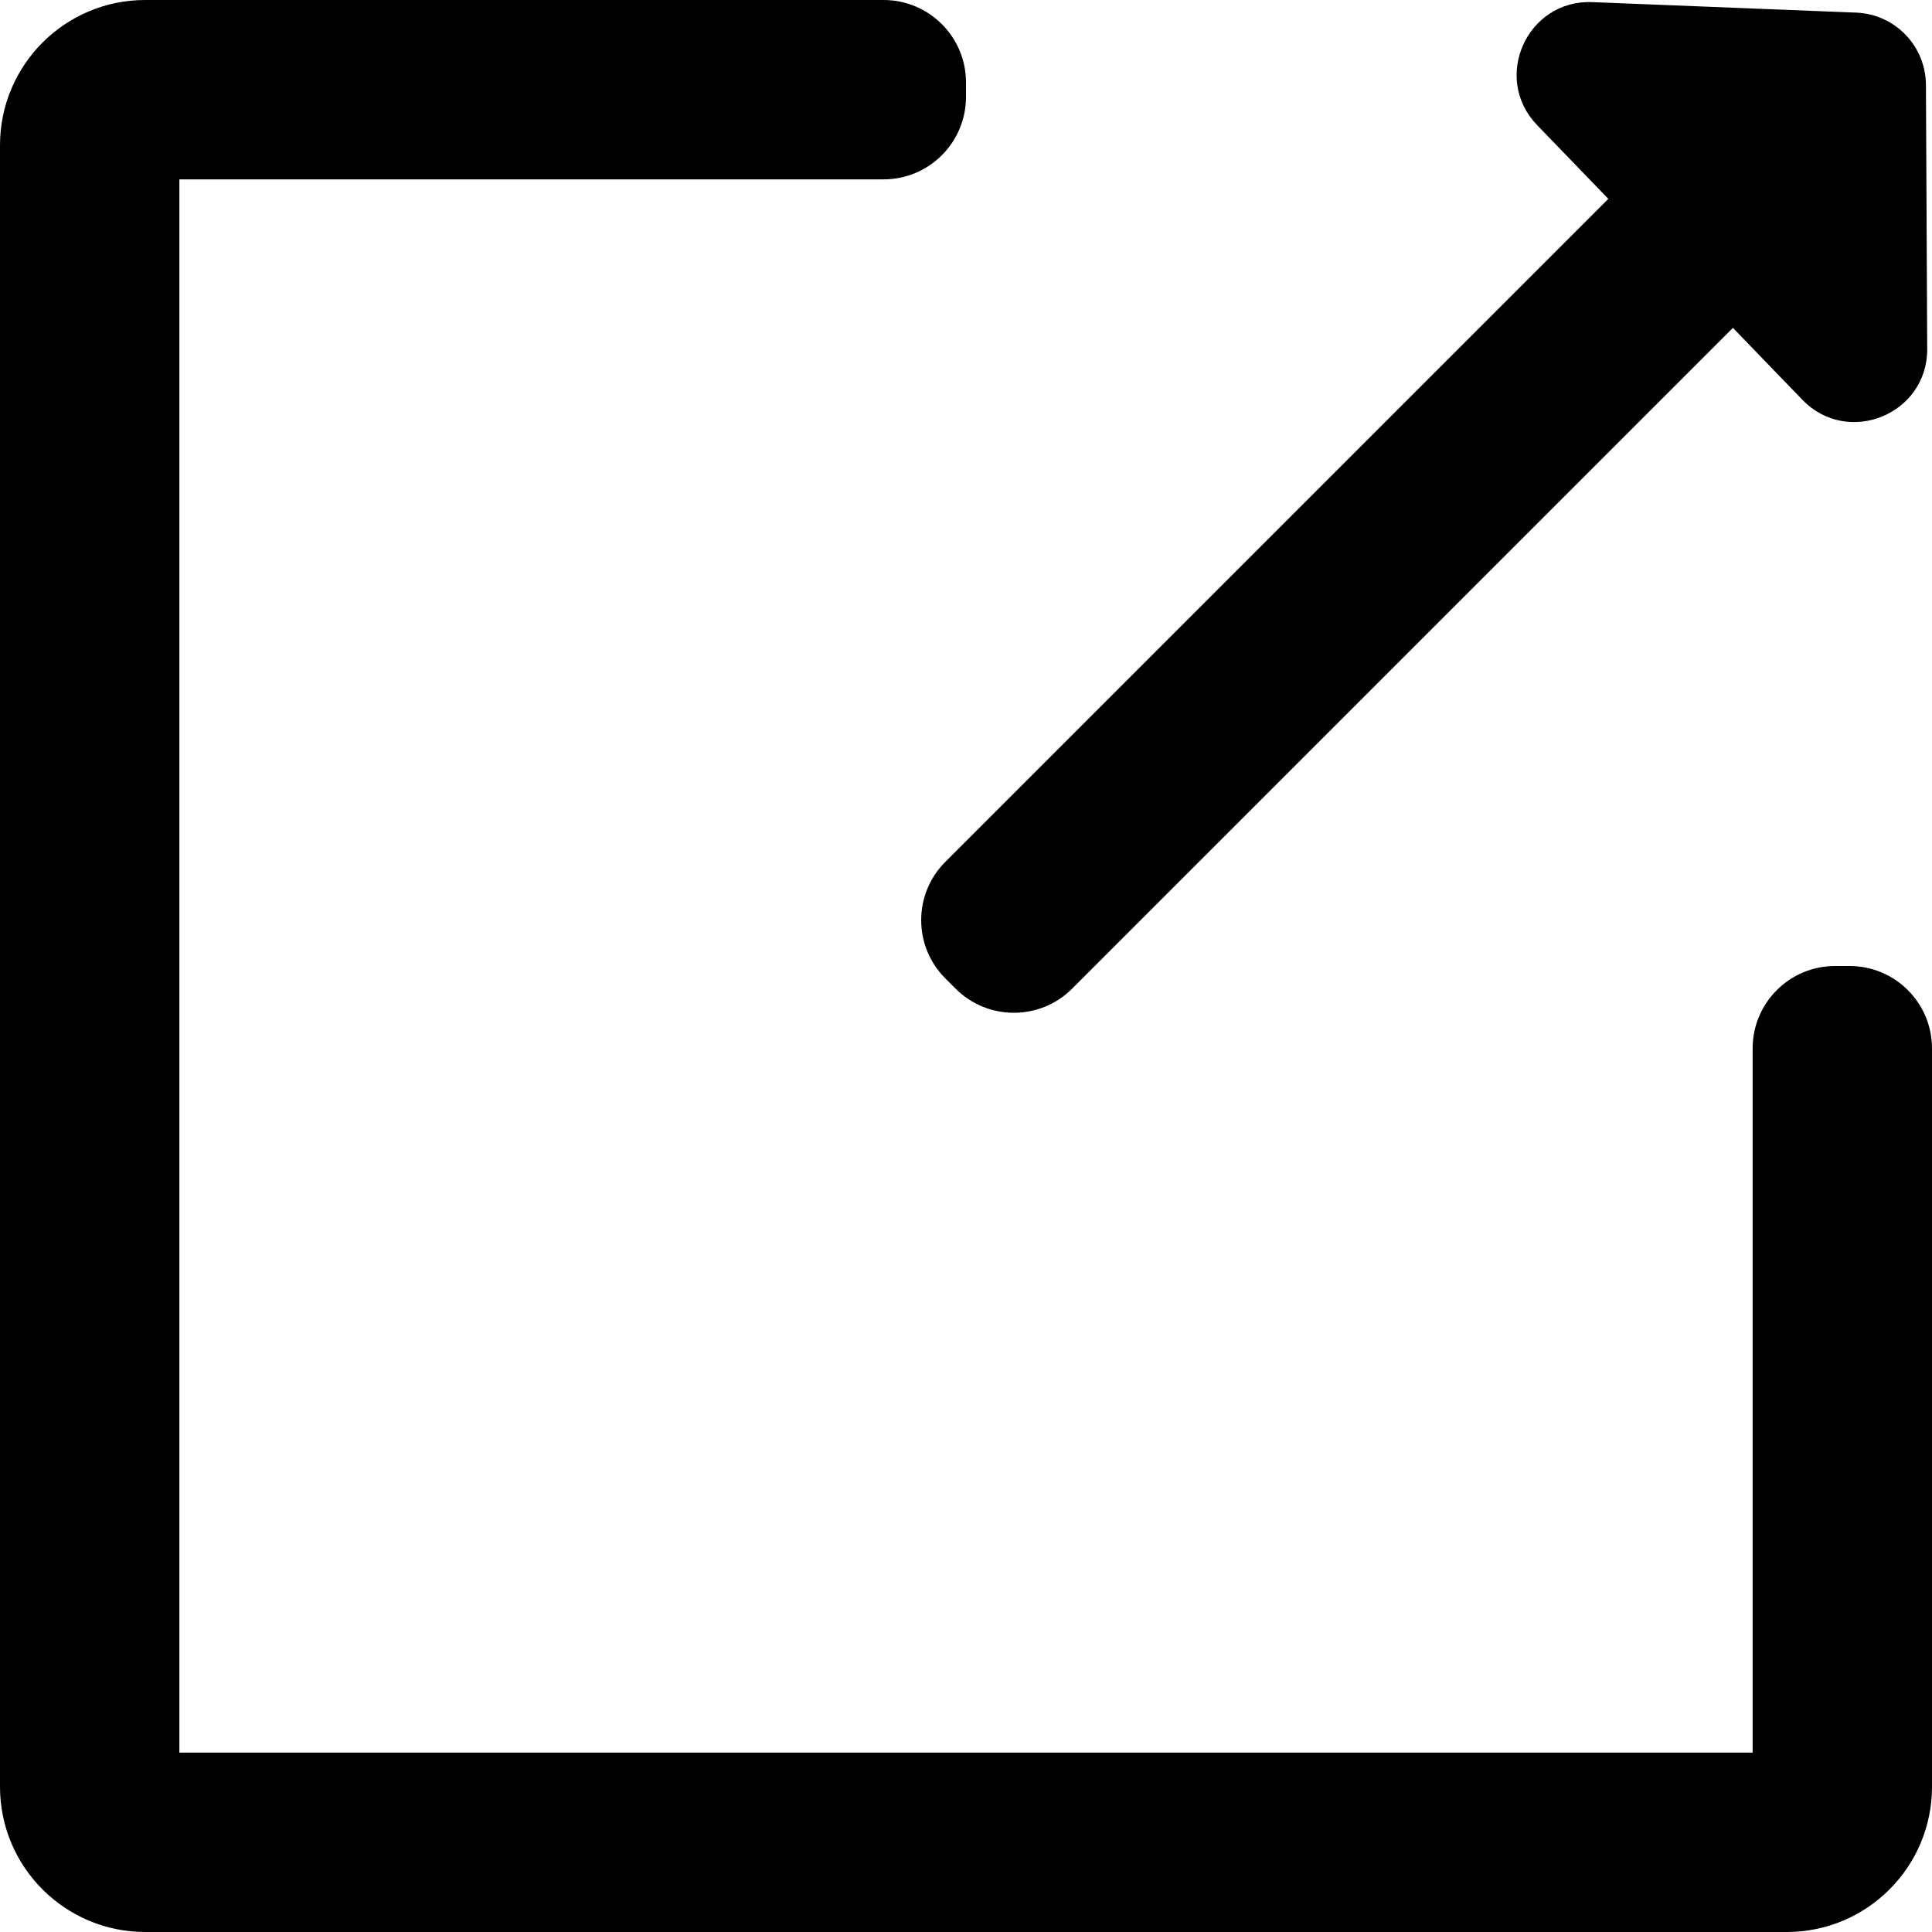
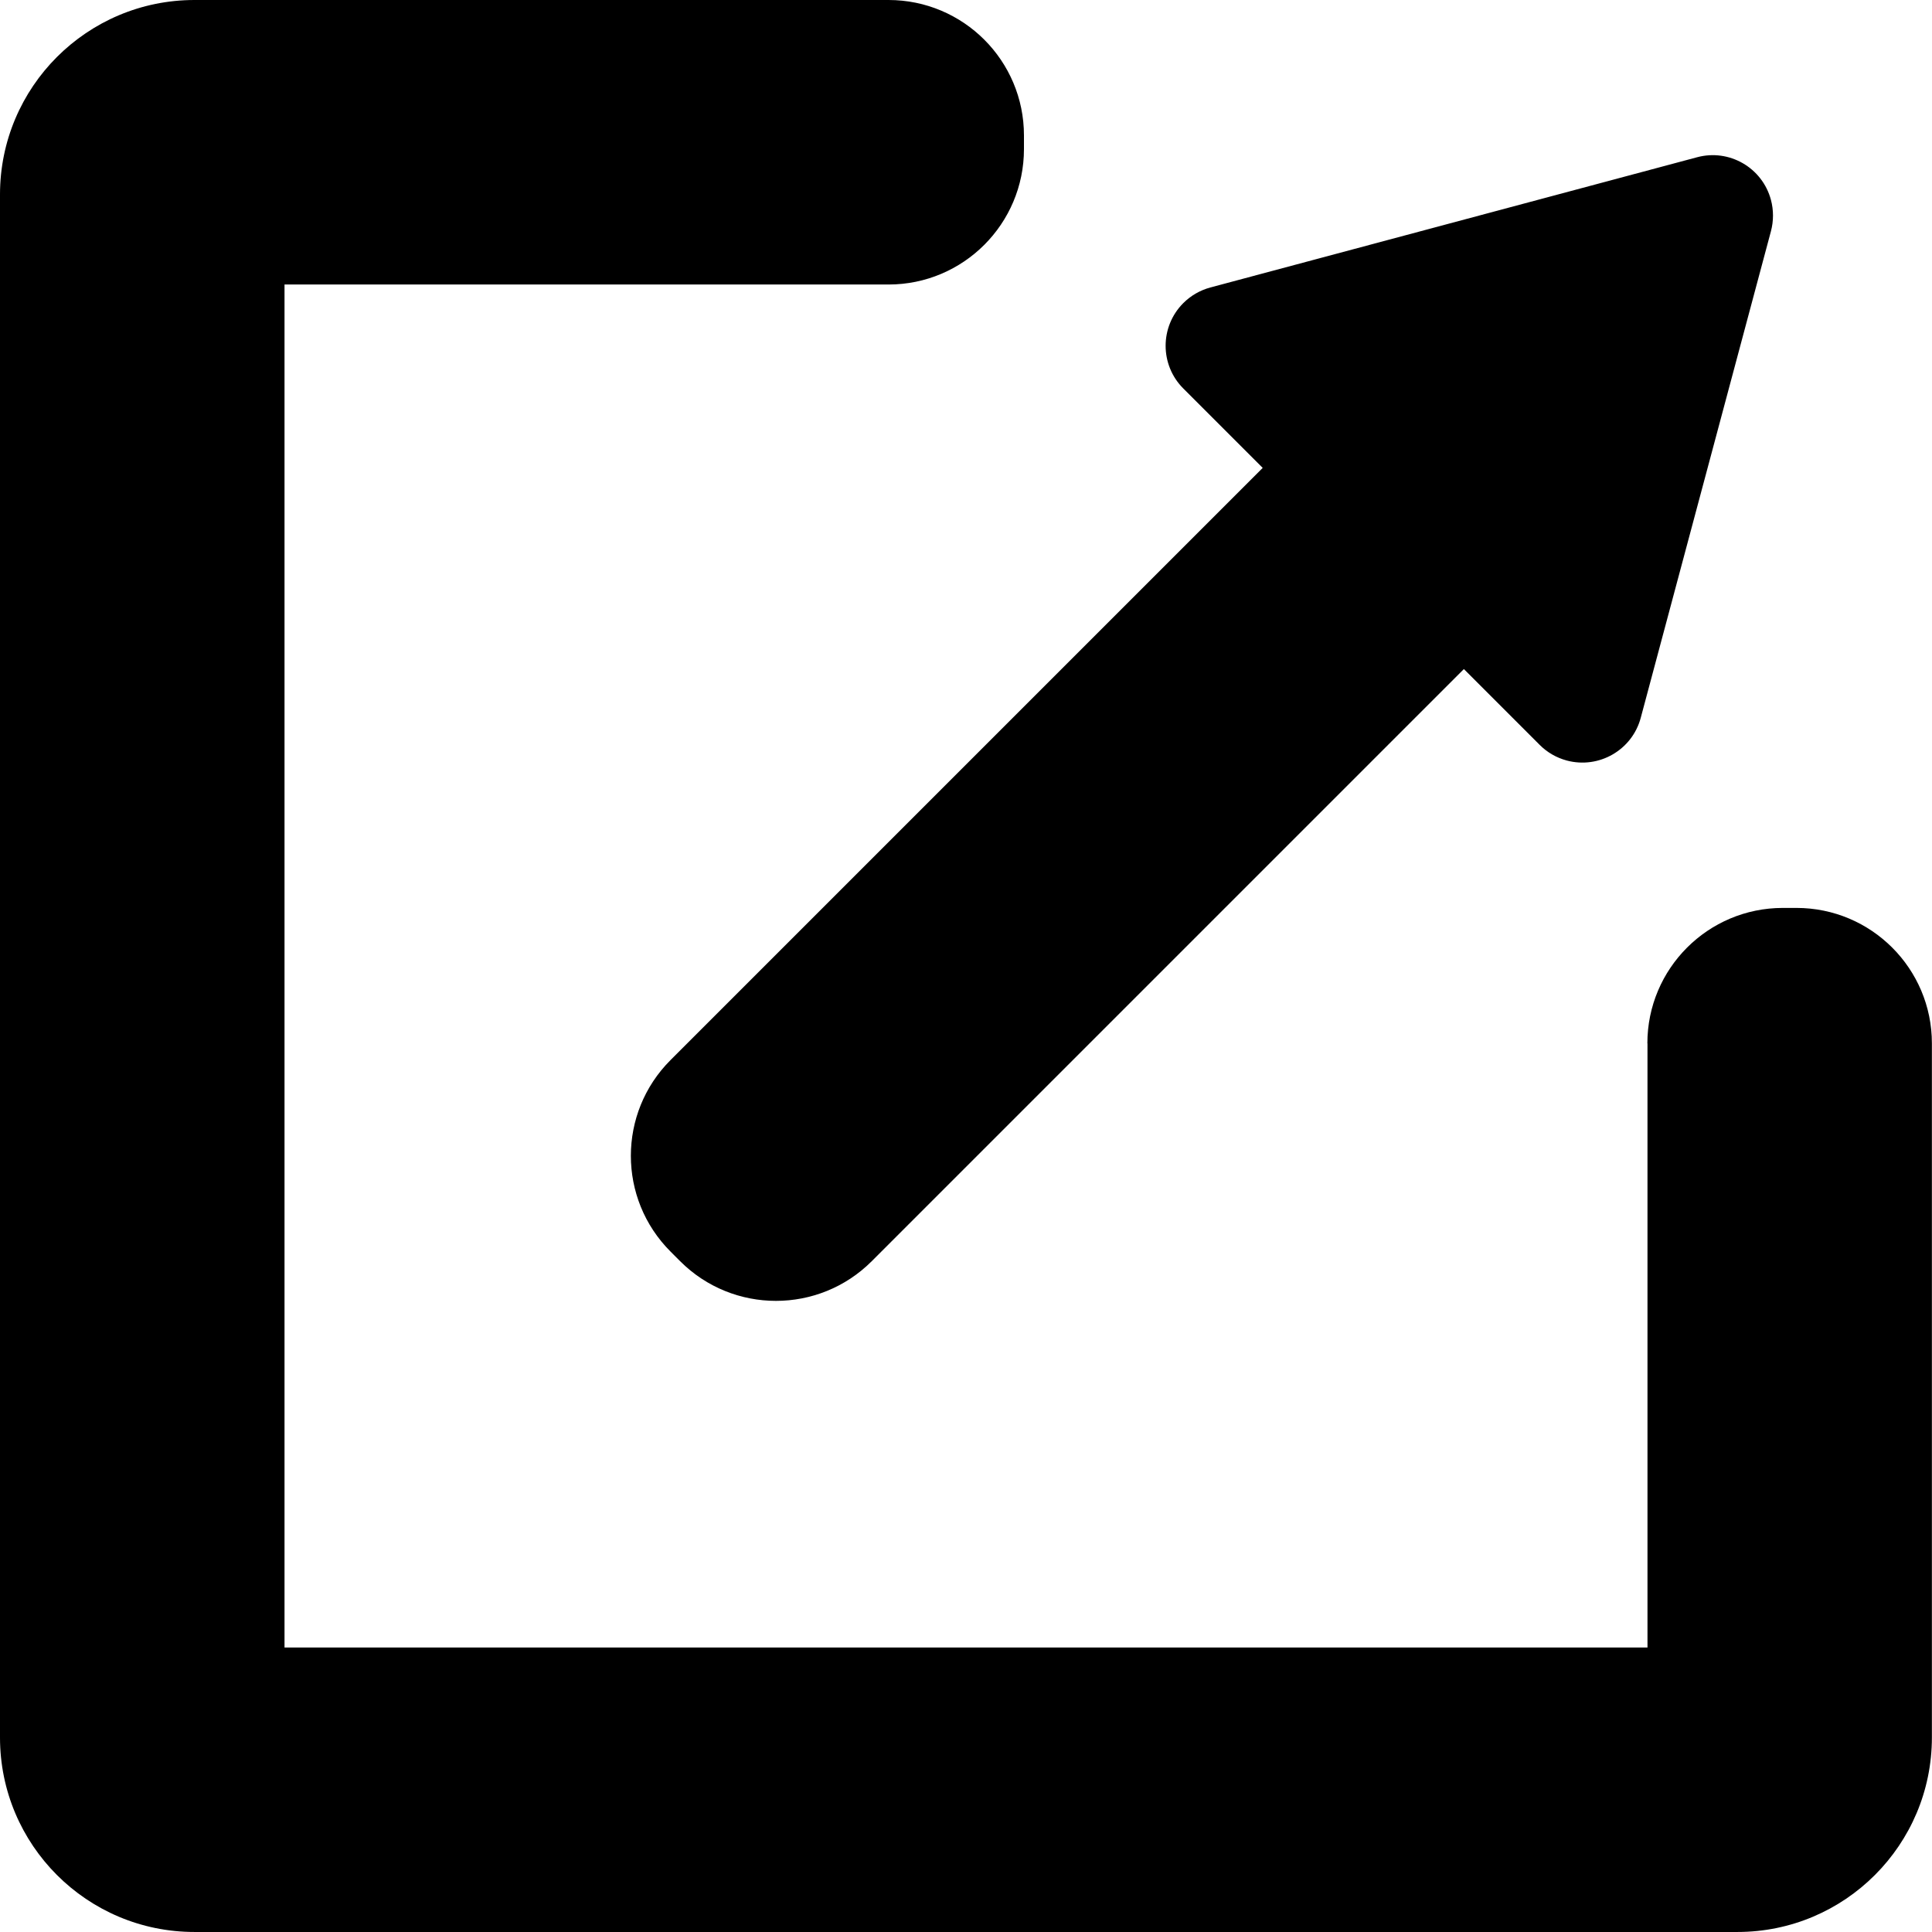
<svg xmlns="http://www.w3.org/2000/svg" viewBox="0 0 200 200">
-   <path d="M166.494 20.585L97.862 89.217C94.527 92.549 94.527 97.952 97.862 101.286L98.92 102.344C102.252 105.676 107.658 105.676 110.989 102.344L179.393 33.942 186.578 41.383C191.287 46.259 199.538 42.901 199.505 36.122L199.372 8.781C199.352 4.759 196.171 1.464 192.151 1.307L164.834 0.22C158.061-0.05 154.417 8.079 159.126 12.955L166.494 20.585ZM15.037 200C6.732 200 0 193.268 0 184.963L0 15.037C0 6.732 6.732-5.07927034e-15 15.037-5.07927034e-15L91.465-5.07927034e-15C96.179-5.07927034e-15 99.999 3.82 99.999 8.533L99.999 10.032C99.999 14.745 96.179 18.568 91.465 18.568L18.568 18.568 18.568 181.432 181.432 181.432 181.432 108.533C181.432 103.82 185.254 100 189.968 100L191.467 100C196.18 100 200 103.82 200 108.533L200 184.963C200 193.268 193.268 200 184.963 200L15.037 200Z" />
+   <path d="m130.727,48.448l-8.232,-8.232c-2.44,-2.44 -2.44,-6.398 0,-8.84c0.776,-0.775 1.743,-1.333 2.804,-1.617l50.38,-13.48c3.33,-0.9 6.76,1.08 7.65,4.42c0.28,1.06 0.28,2.17 0,3.23l-13.48,50.38c-0.89,3.33 -4.32,5.31 -7.658,4.42c-1.06,-0.286 -2.028,-0.84 -2.804,-1.62l-7.847,-7.848l-61.3,61.3c-5.474,5.474 -14.355,5.474 -19.83,0l-0.994,-0.996c-5.48,-5.477 -5.48,-14.356 0,-19.83l61.3,-61.3l0.011,0.013zm39.809,59.56c0,-7.74 6.28,-14.02 14.023,-14.02l1.41,0c7.743,0 14.02,6.28 14.02,14.02l0,71.85c0,11.12 -9.014,20.14 -20.135,20.14l-159.719,0c-11.12,0.002 -20.135,-9.01 -20.135,-20.13l0,-159.735c0,-11.12 9.014,-20.133 20.135,-20.133l71.842,0c7.745,0 14.023,6.277 14.023,14.02l0,1.41c0,7.744 -6.278,14.023 -14.023,14.023l-62.524,0l0,141.094l141.094,0l0,-62.527l-0.011,-0.012z" />
</svg>
